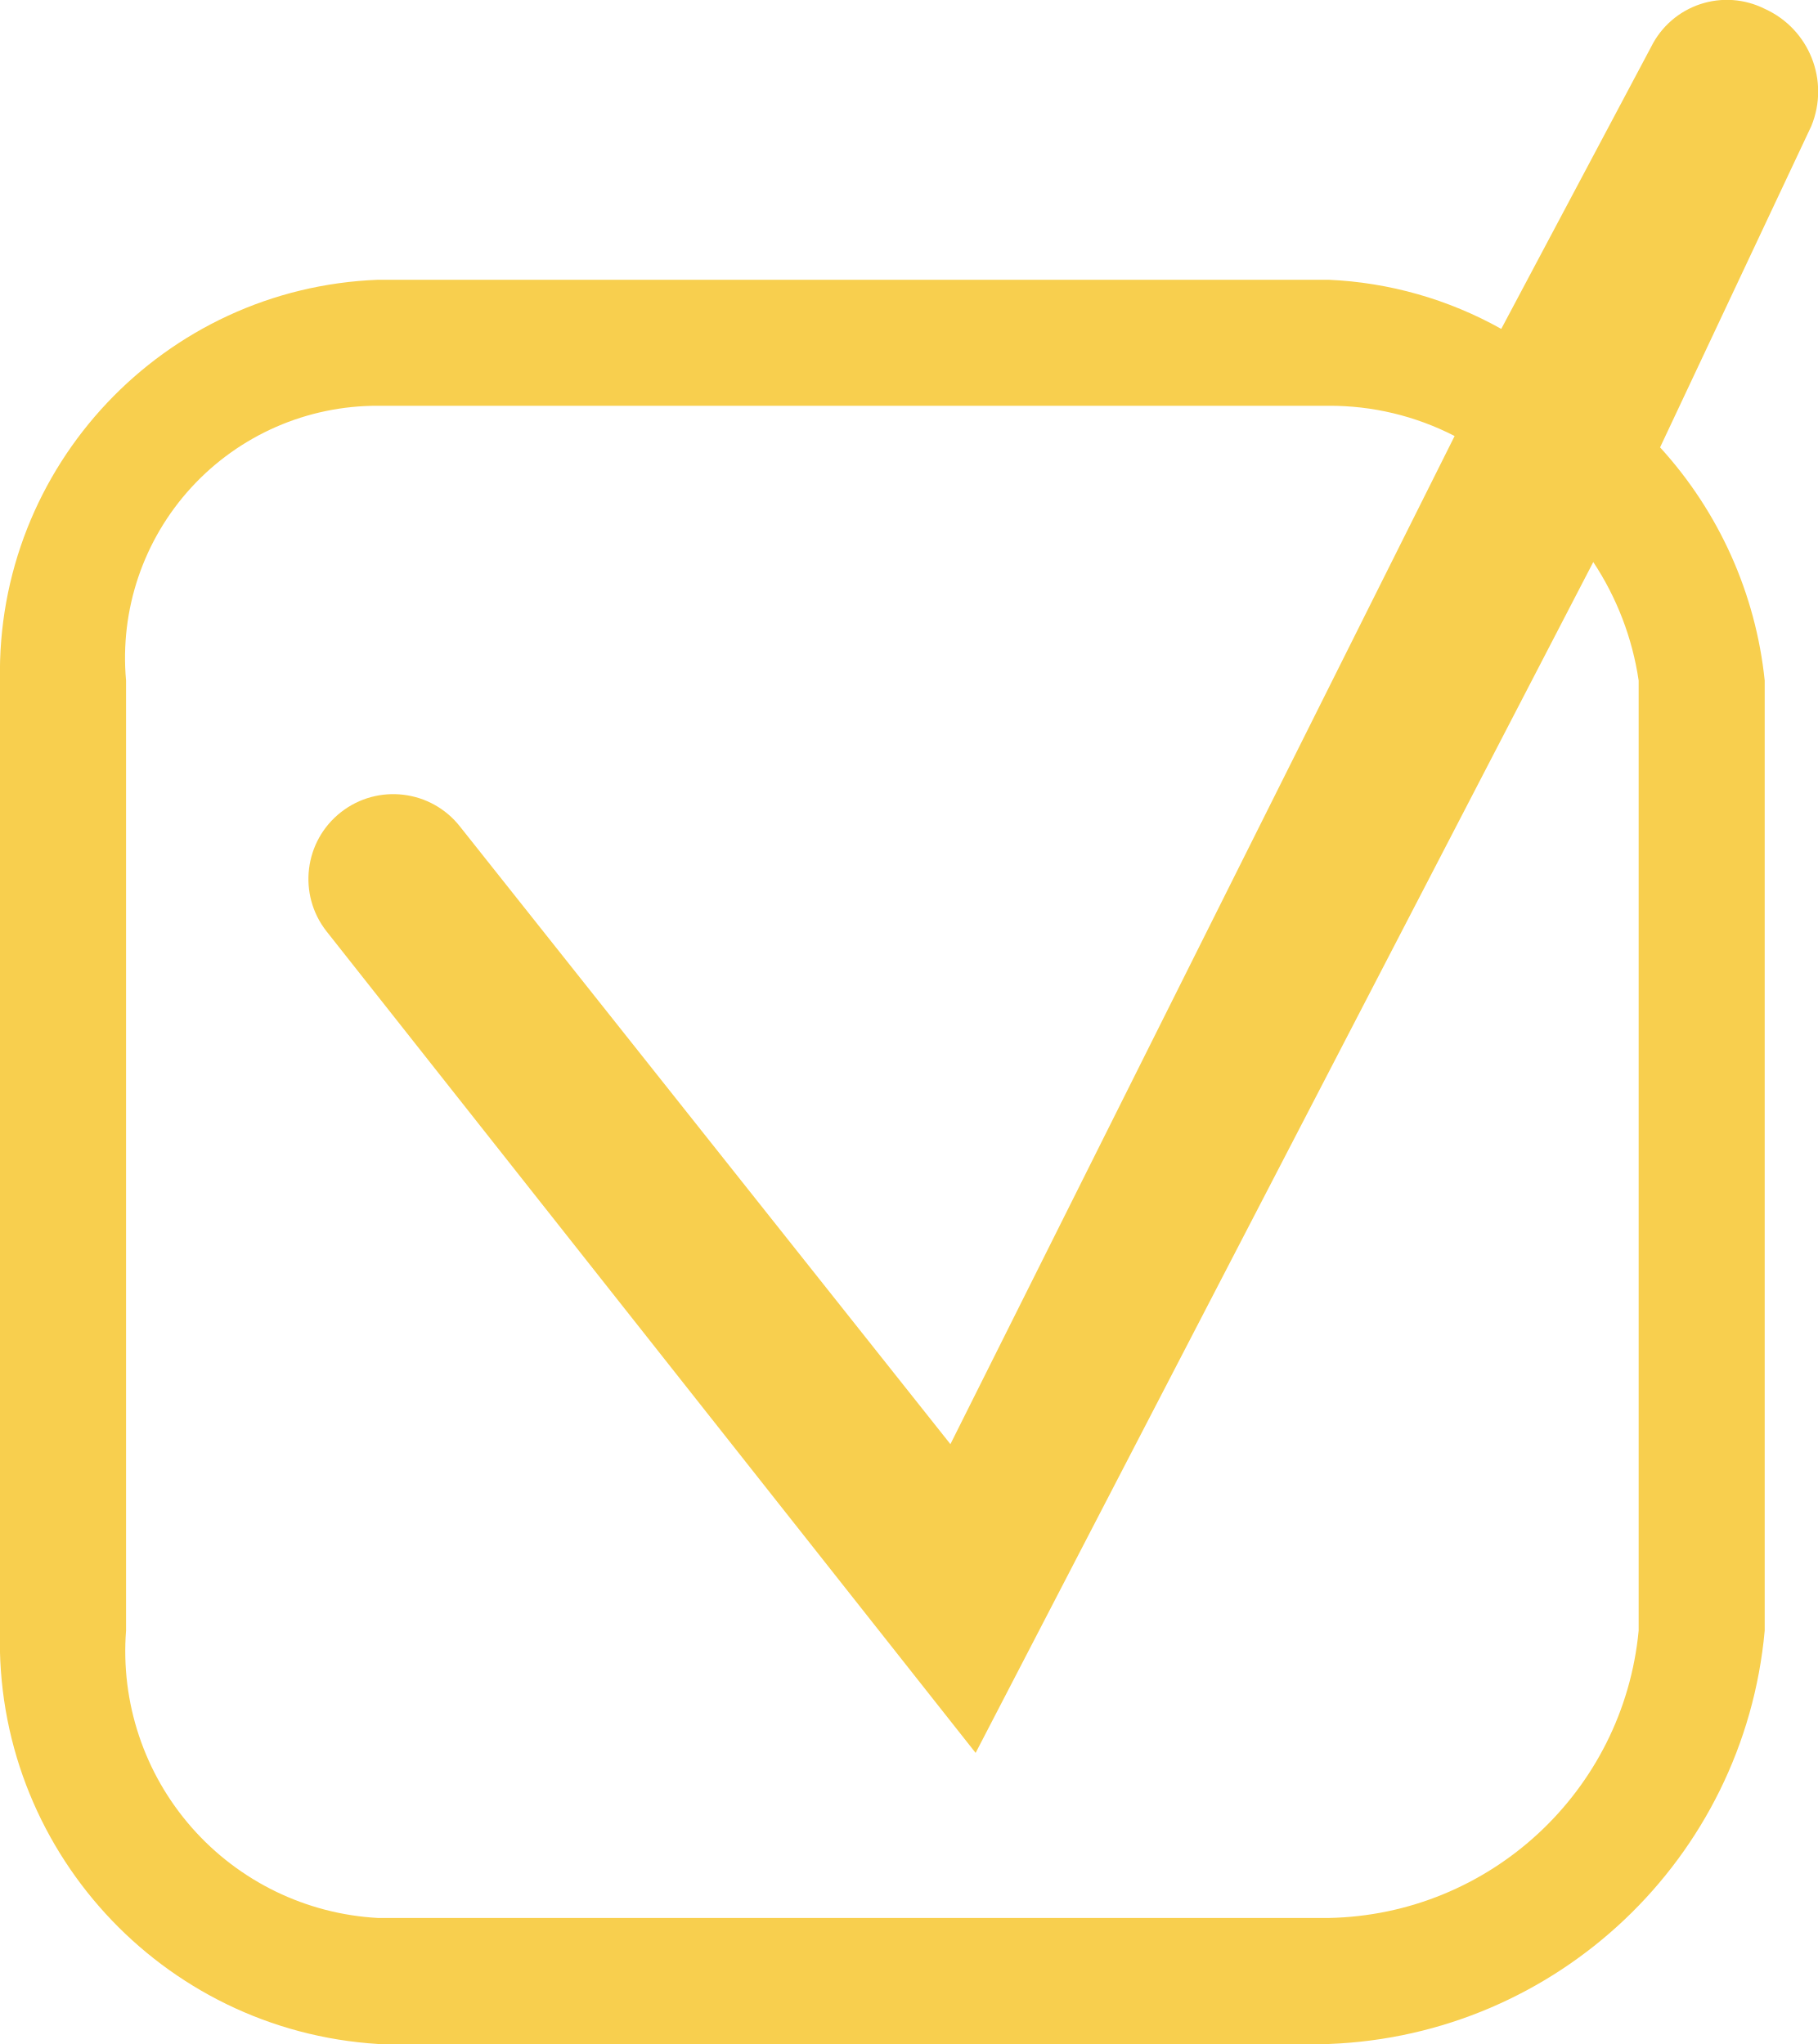
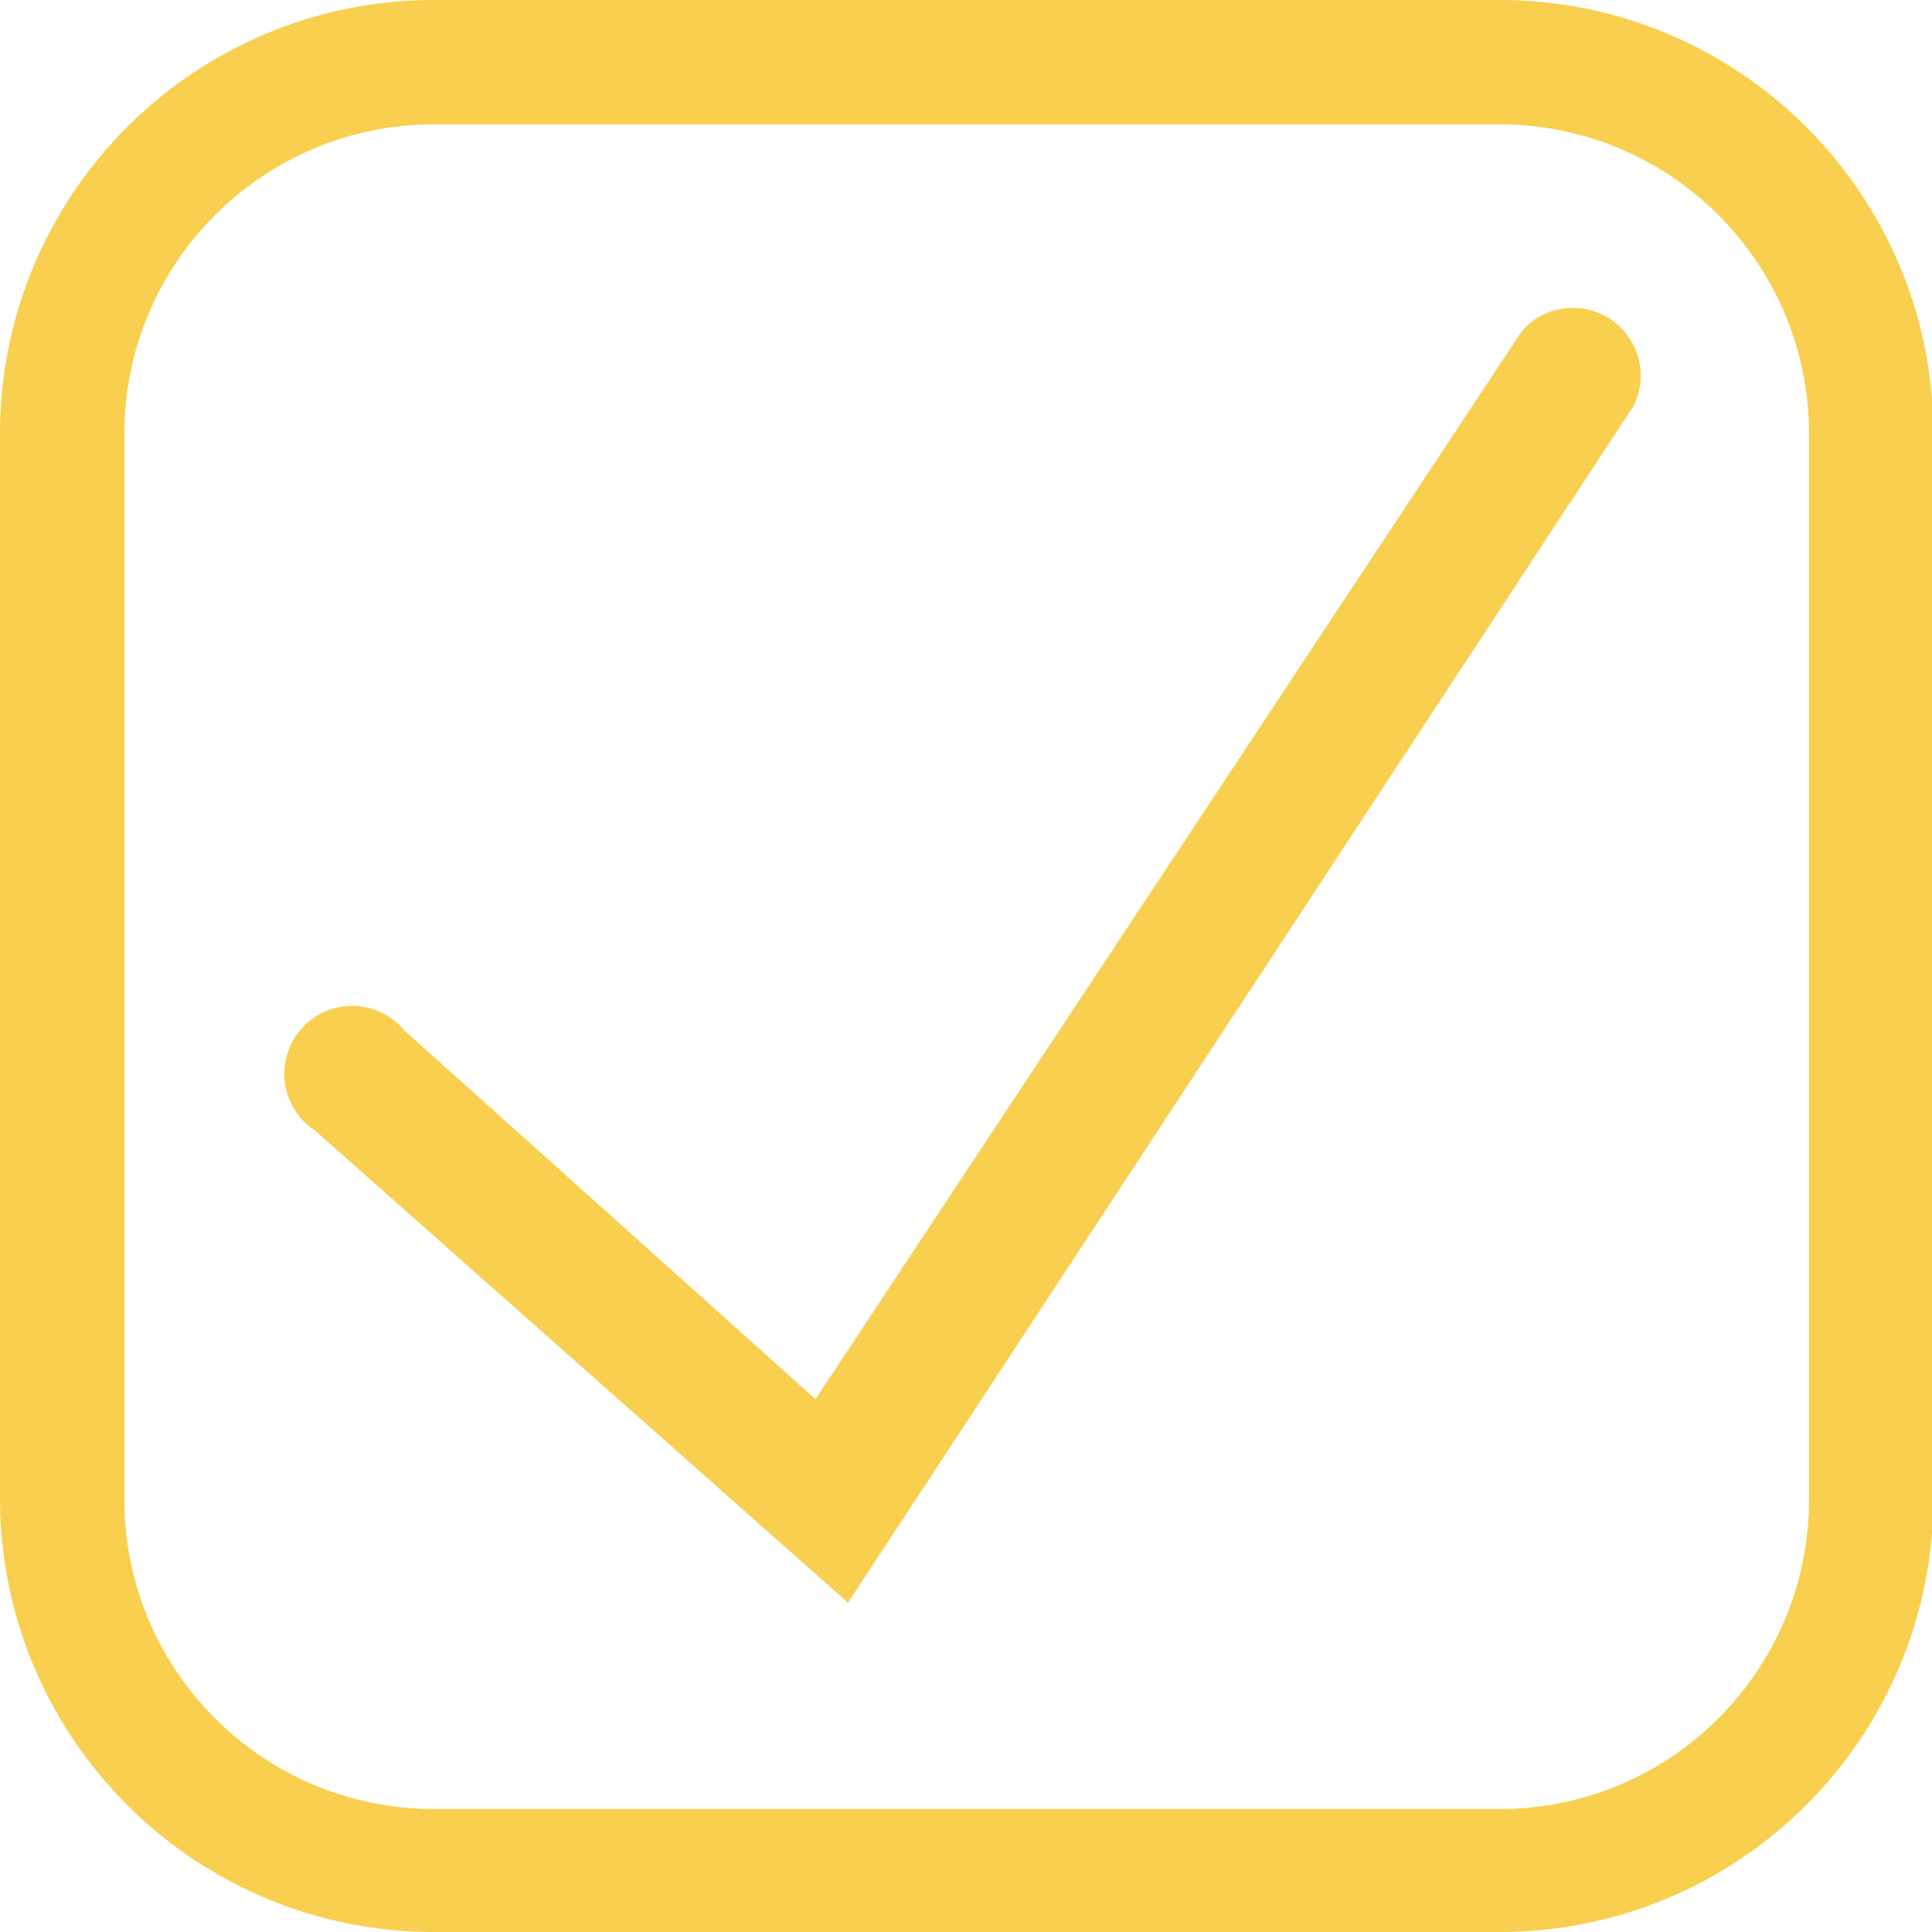
- <svg xmlns="http://www.w3.org/2000/svg" viewBox="0 0 14.42 16.22">
+ <svg xmlns="http://www.w3.org/2000/svg" viewBox="0 0 13.67 13.67">
  <defs>
    <style>.cls-1{fill:#f8cf4e;}</style>
  </defs>
  <g id="圖層_2" data-name="圖層 2">
    <g id="圖層_1-2" data-name="圖層 1">
-       <path class="cls-1" d="M14,.07a.67.67,0,0,0-.9.3L11.91,2.61a3.08,3.08,0,0,0-1.37-.39H3A3.12,3.12,0,0,0,0,5.4v7.54a3.2,3.2,0,0,0,3,3.28h7.54A3.61,3.61,0,0,0,14,12.94V5.4a3.24,3.24,0,0,0-.83-1.85L14.37,1A.72.72,0,0,0,14,.07ZM13,5.4v7.54a2.52,2.52,0,0,1-2.46,2.28H3a2.12,2.12,0,0,1-2-2.28V5.4A2,2,0,0,1,3,3.22h7.54a2.16,2.16,0,0,1,1,.24l-4,8L3.65,6.56a.67.67,0,0,0-1.06.83l5.15,6.52,4.9-9.45A2.32,2.32,0,0,1,13,5.4Z" />
+       <path class="cls-1" d="M10.61,13.67H3.07A3.07,3.07,0,0,1,0,10.61V3.07A3.07,3.07,0,0,1,3.07,0h7.54a3.07,3.07,0,0,1,3.07,3.07v7.54A3.07,3.07,0,0,1,10.61,13.67ZM3.07.88A2.19,2.19,0,0,0,.88,3.07v7.54a2.19,2.19,0,0,0,2.19,2.19h7.54a2.19,2.19,0,0,0,2.19-2.19V3.07A2.19,2.19,0,0,0,10.61.88Z" />
+       <path class="cls-1" d="M6,11.34,2.23,8a.48.48,0,1,1,.63-.71L5.77,9.9l5-7.56a.48.48,0,0,1,.79.53Z" />
    </g>
  </g>
</svg>
